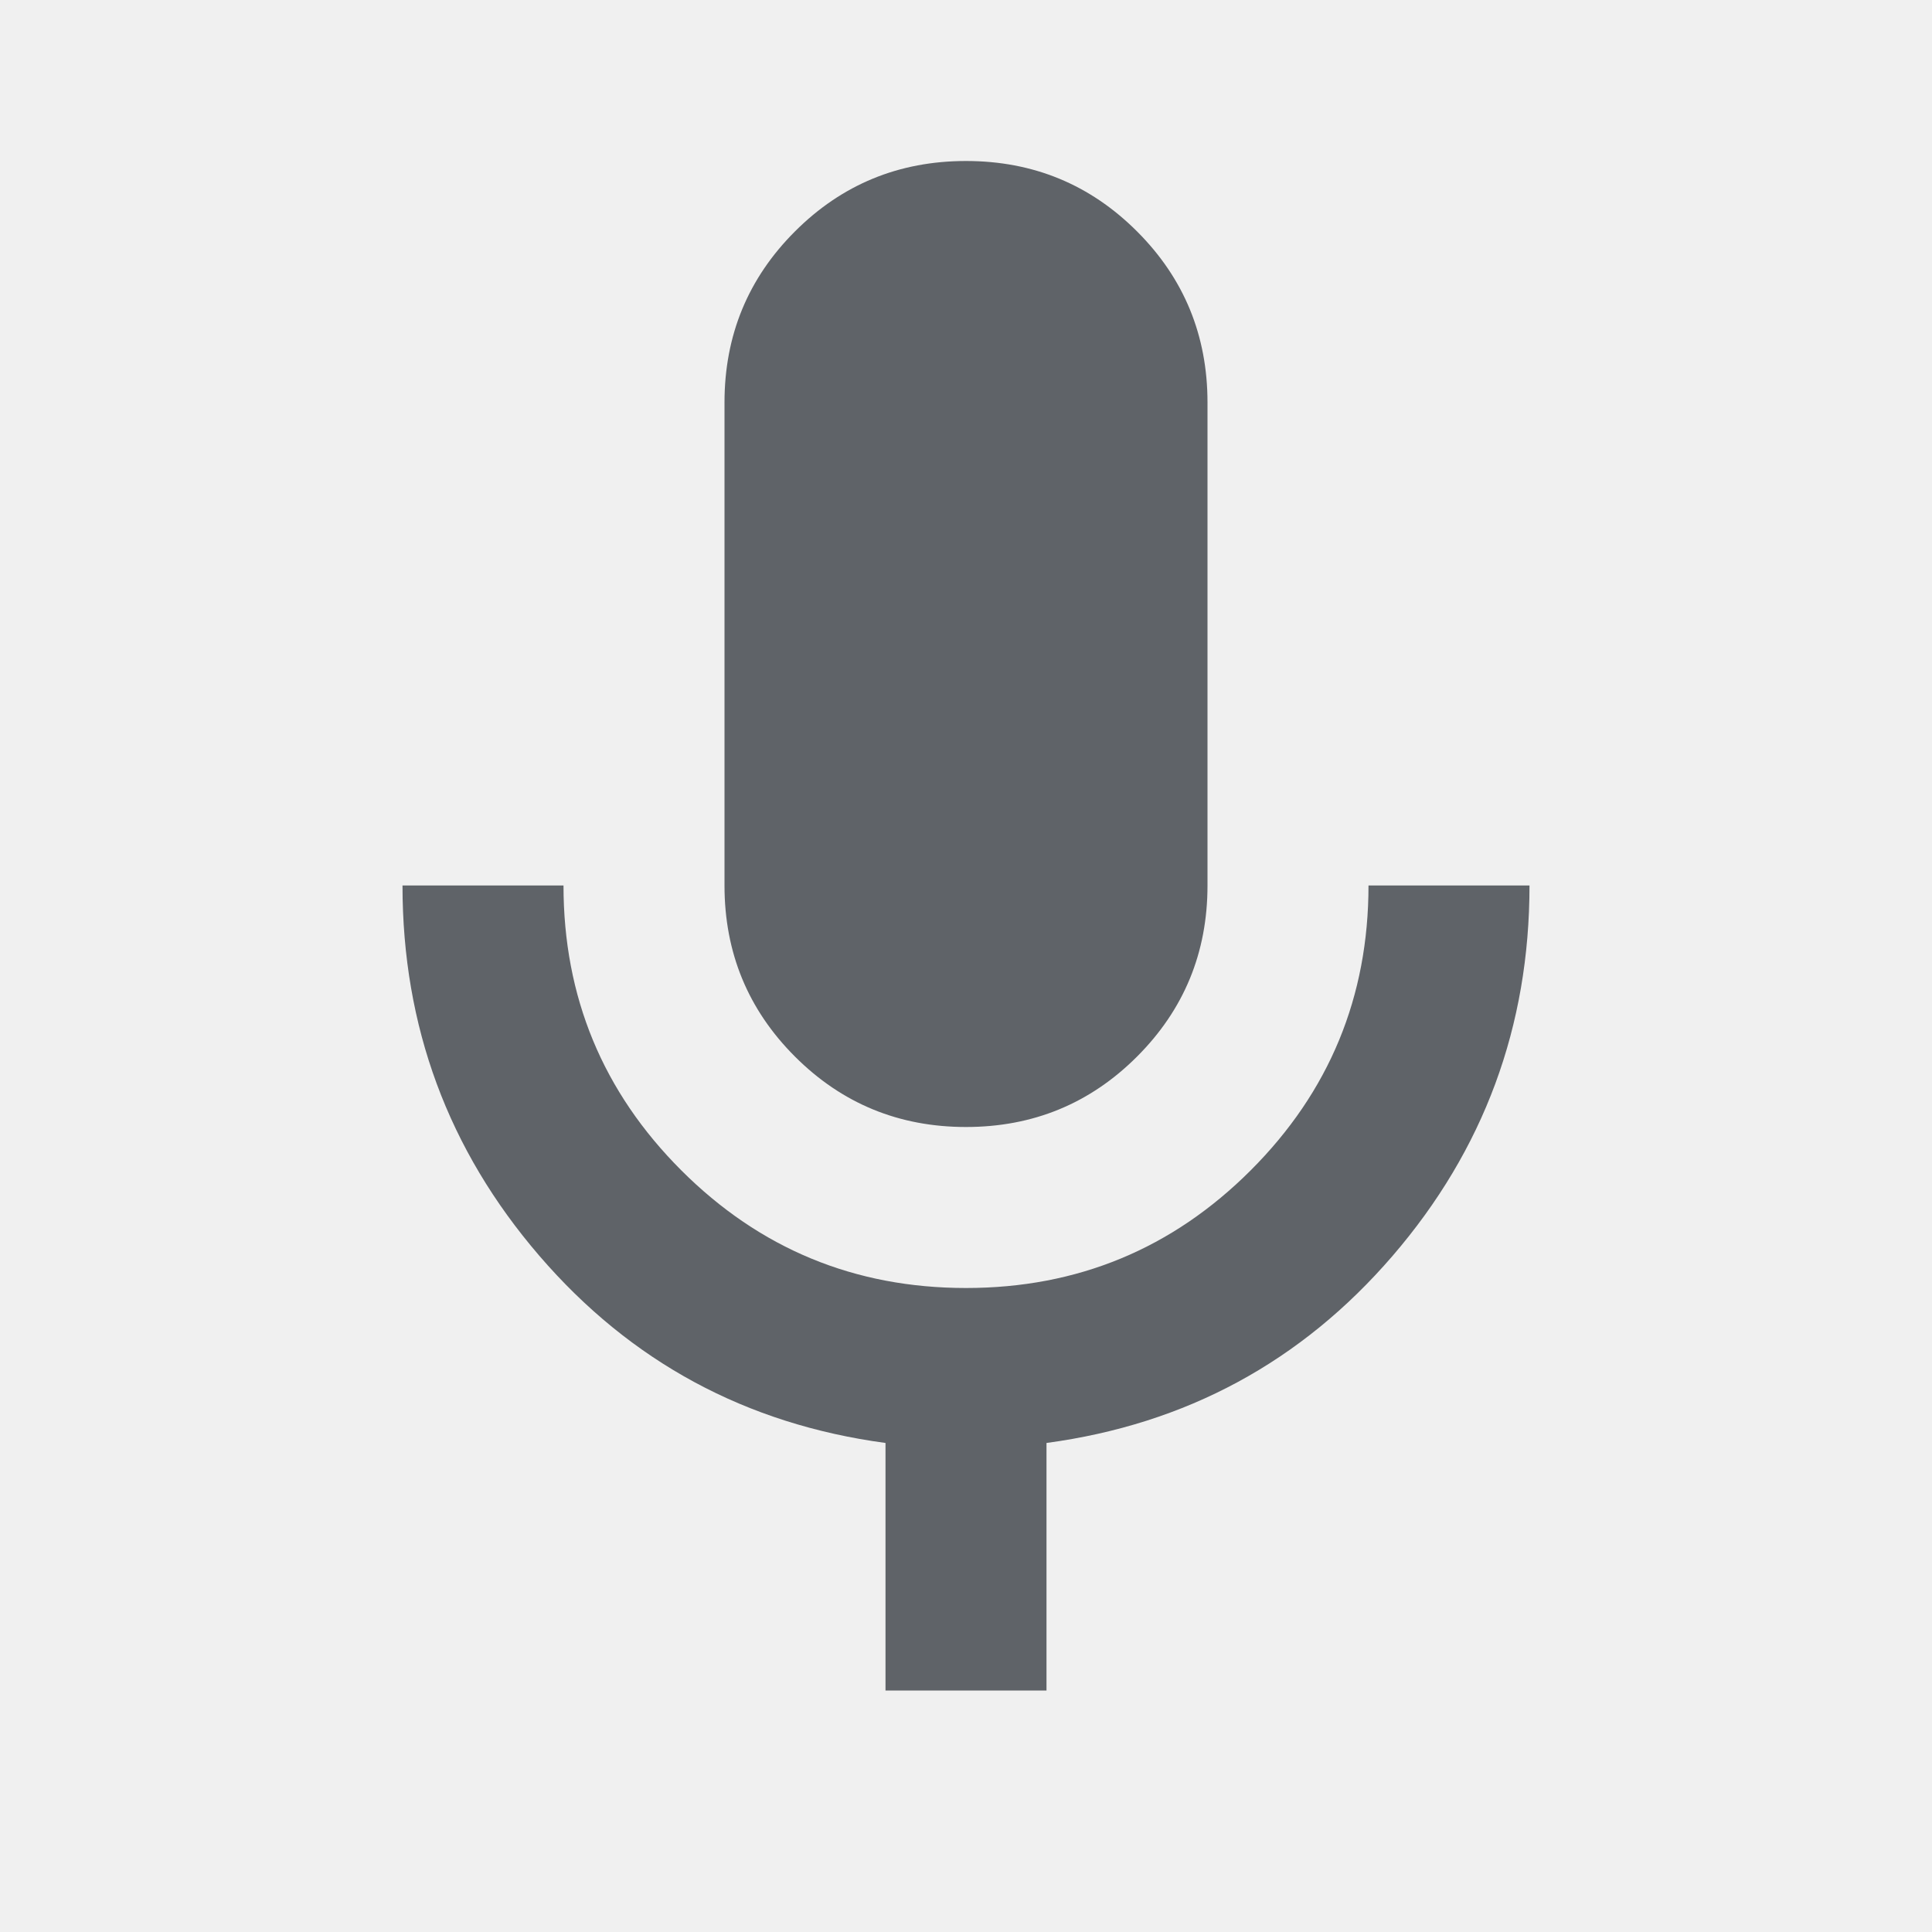
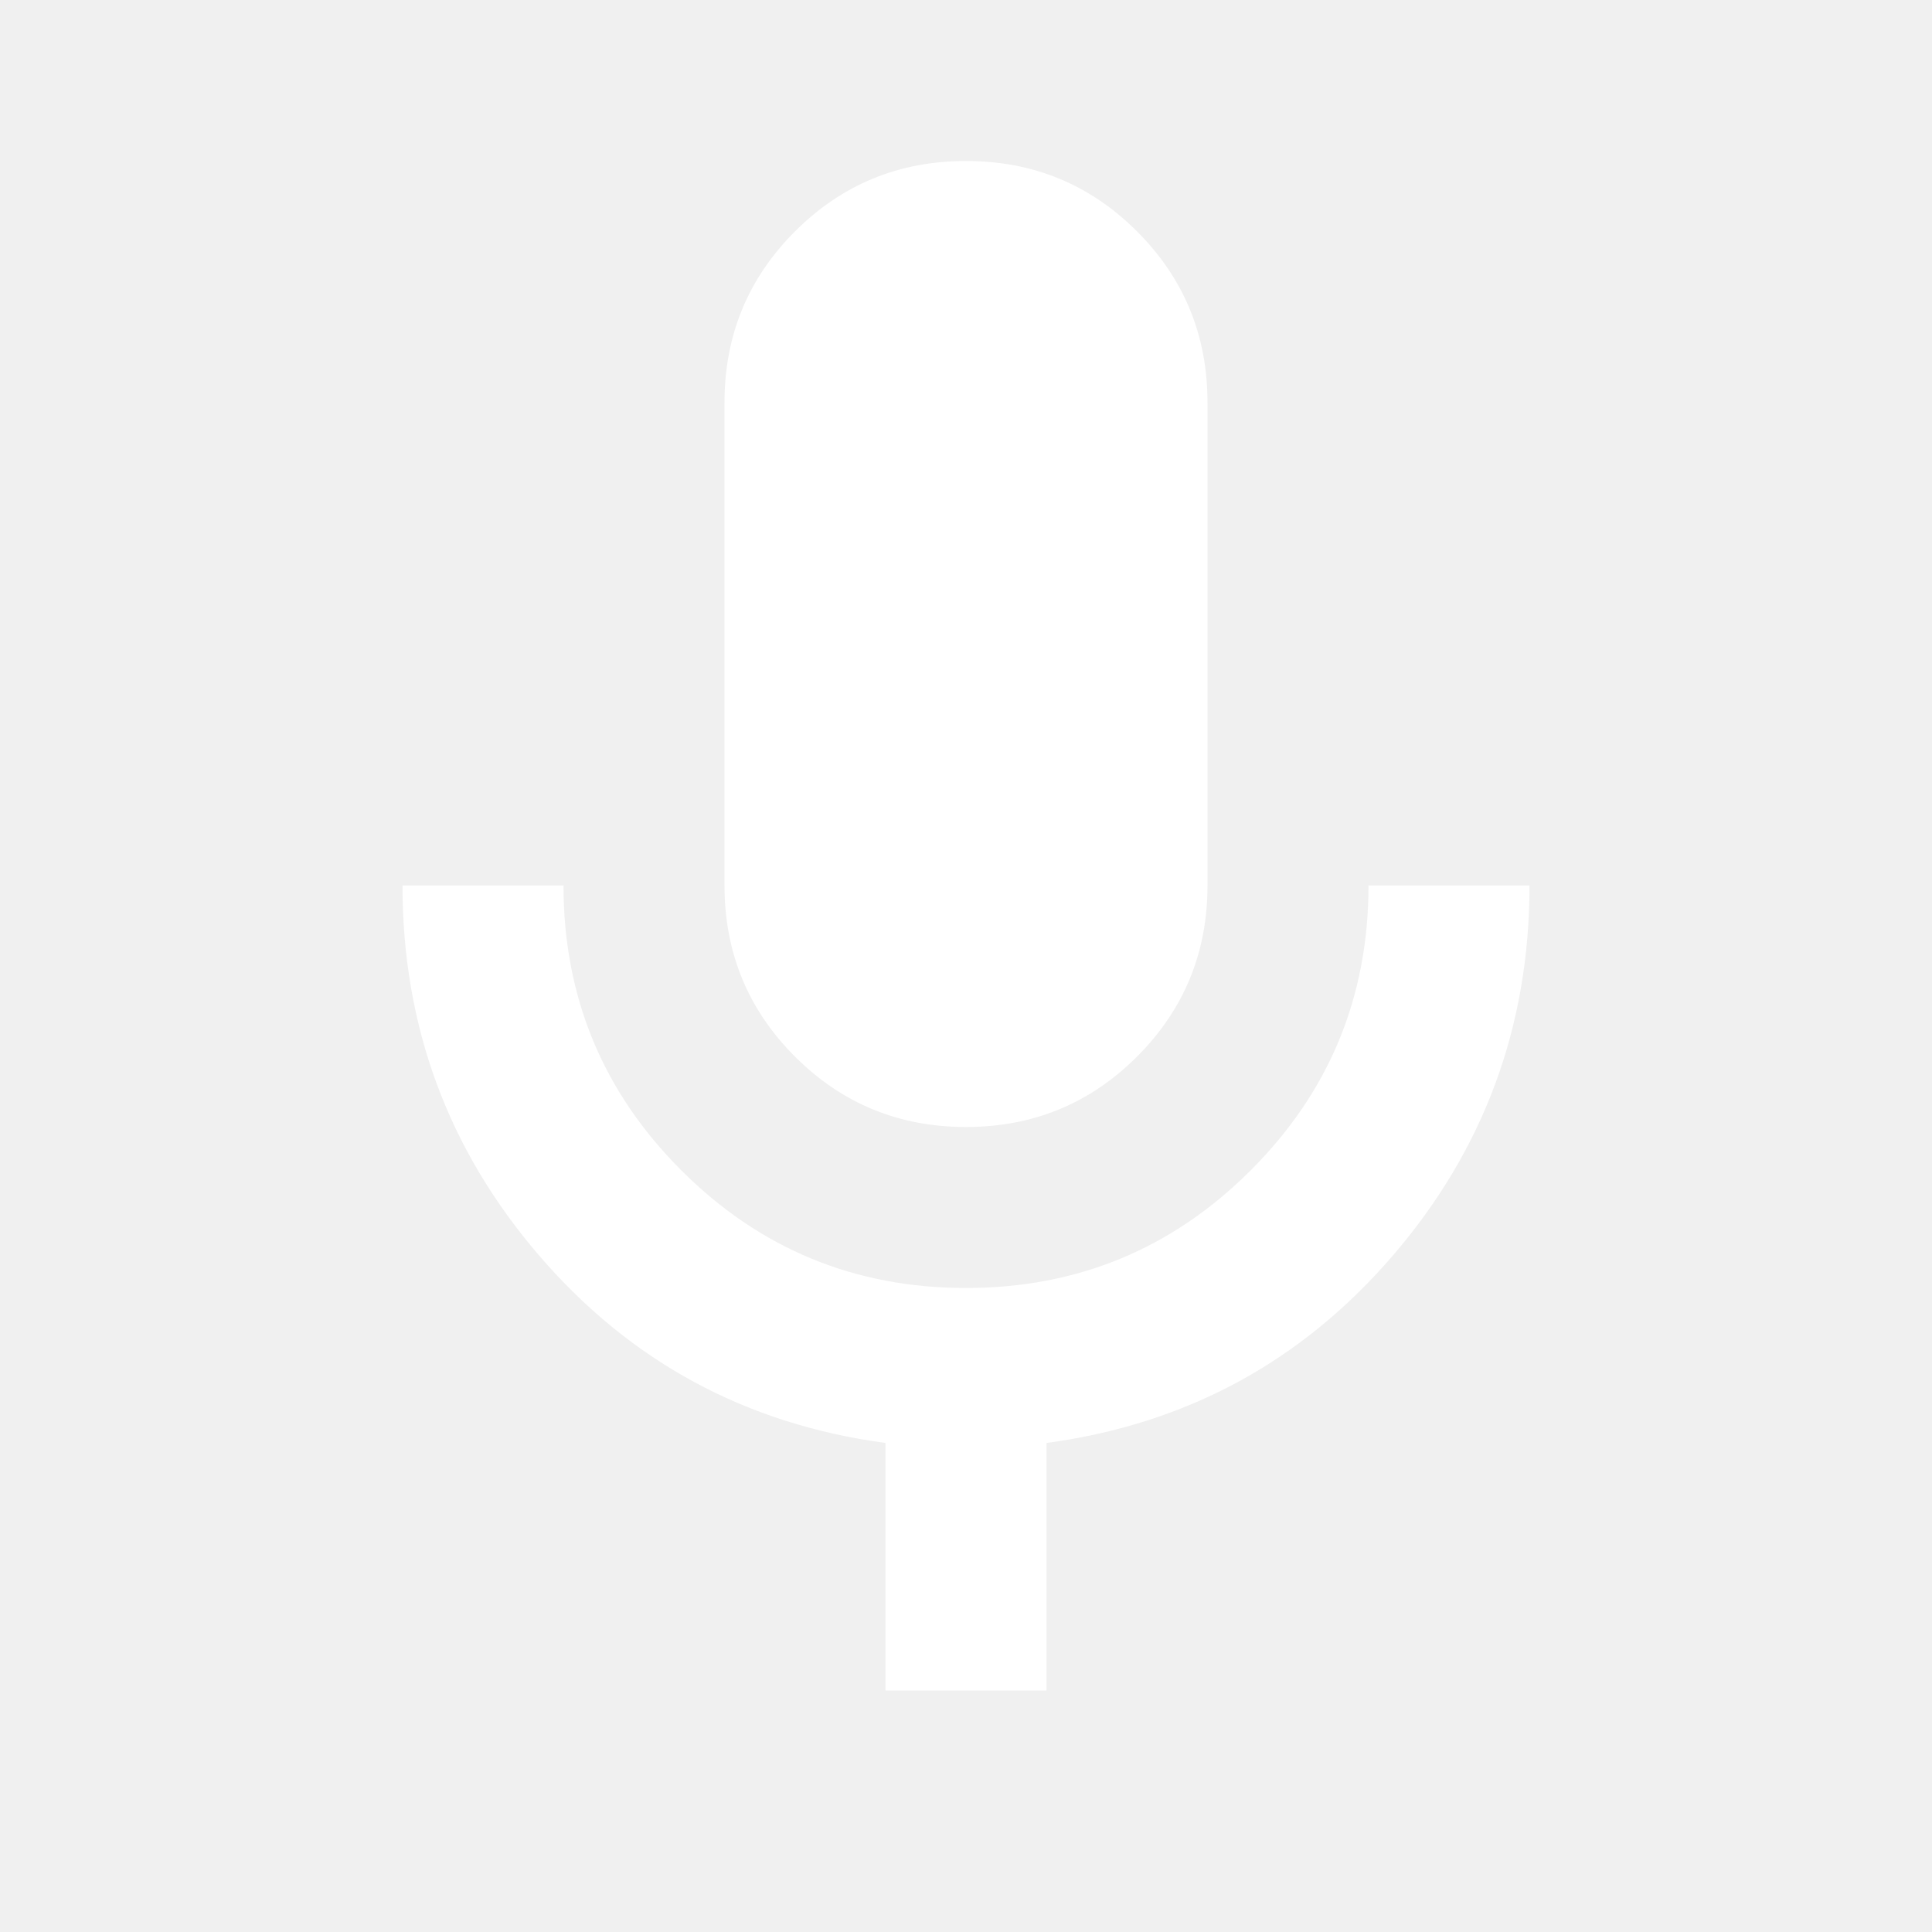
- <svg xmlns="http://www.w3.org/2000/svg" height="24px" viewBox="0 -960 960 960" width="24px" fill="#5f6368">
+ <svg xmlns="http://www.w3.org/2000/svg" height="24px" viewBox="0 -960 960 960" width="24px" fill="#FFFFFF">
  <path d="M480-400q-50 0-85-35t-35-85v-240q0-50 35-85t85-35q50 0 85 35t35 85v240q0 50-35 85t-85 35Zm-40 280v-123q-104-14-172-93t-68-184h80q0 83 58.5 141.5T480-320q83 0 141.5-58.5T680-520h80q0 105-68 184t-172 93v123h-80Z" />
</svg>
